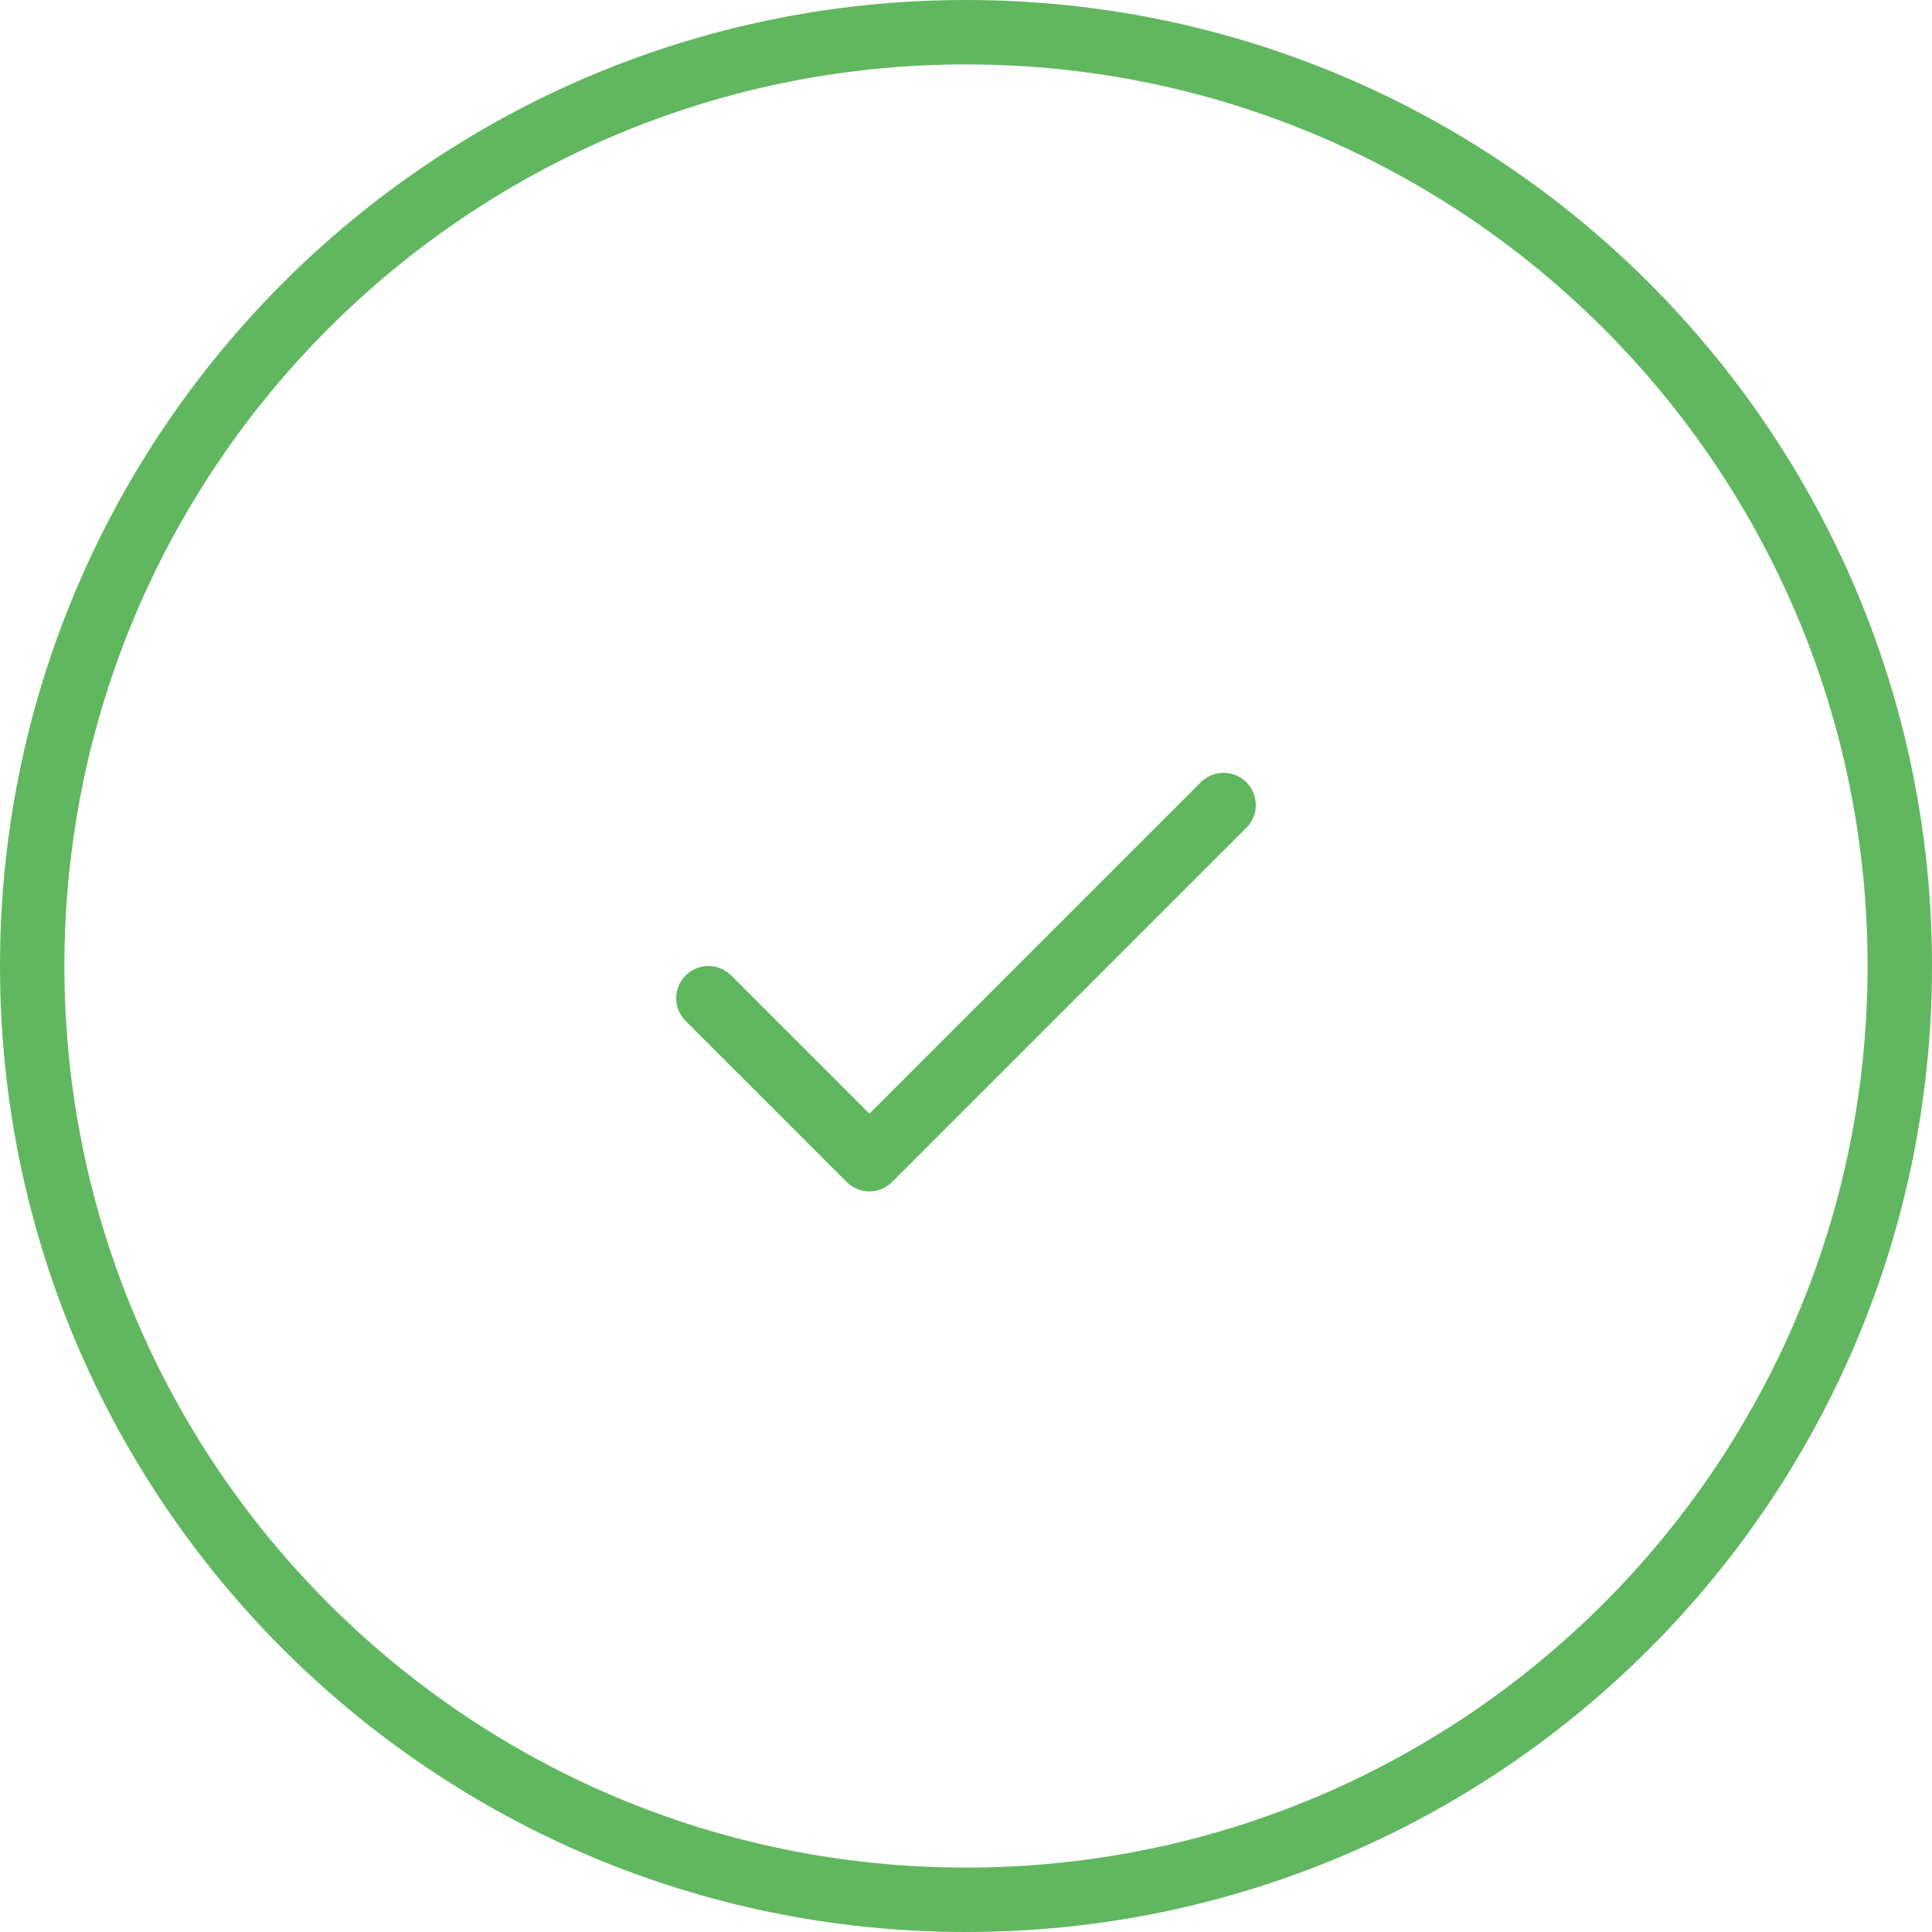
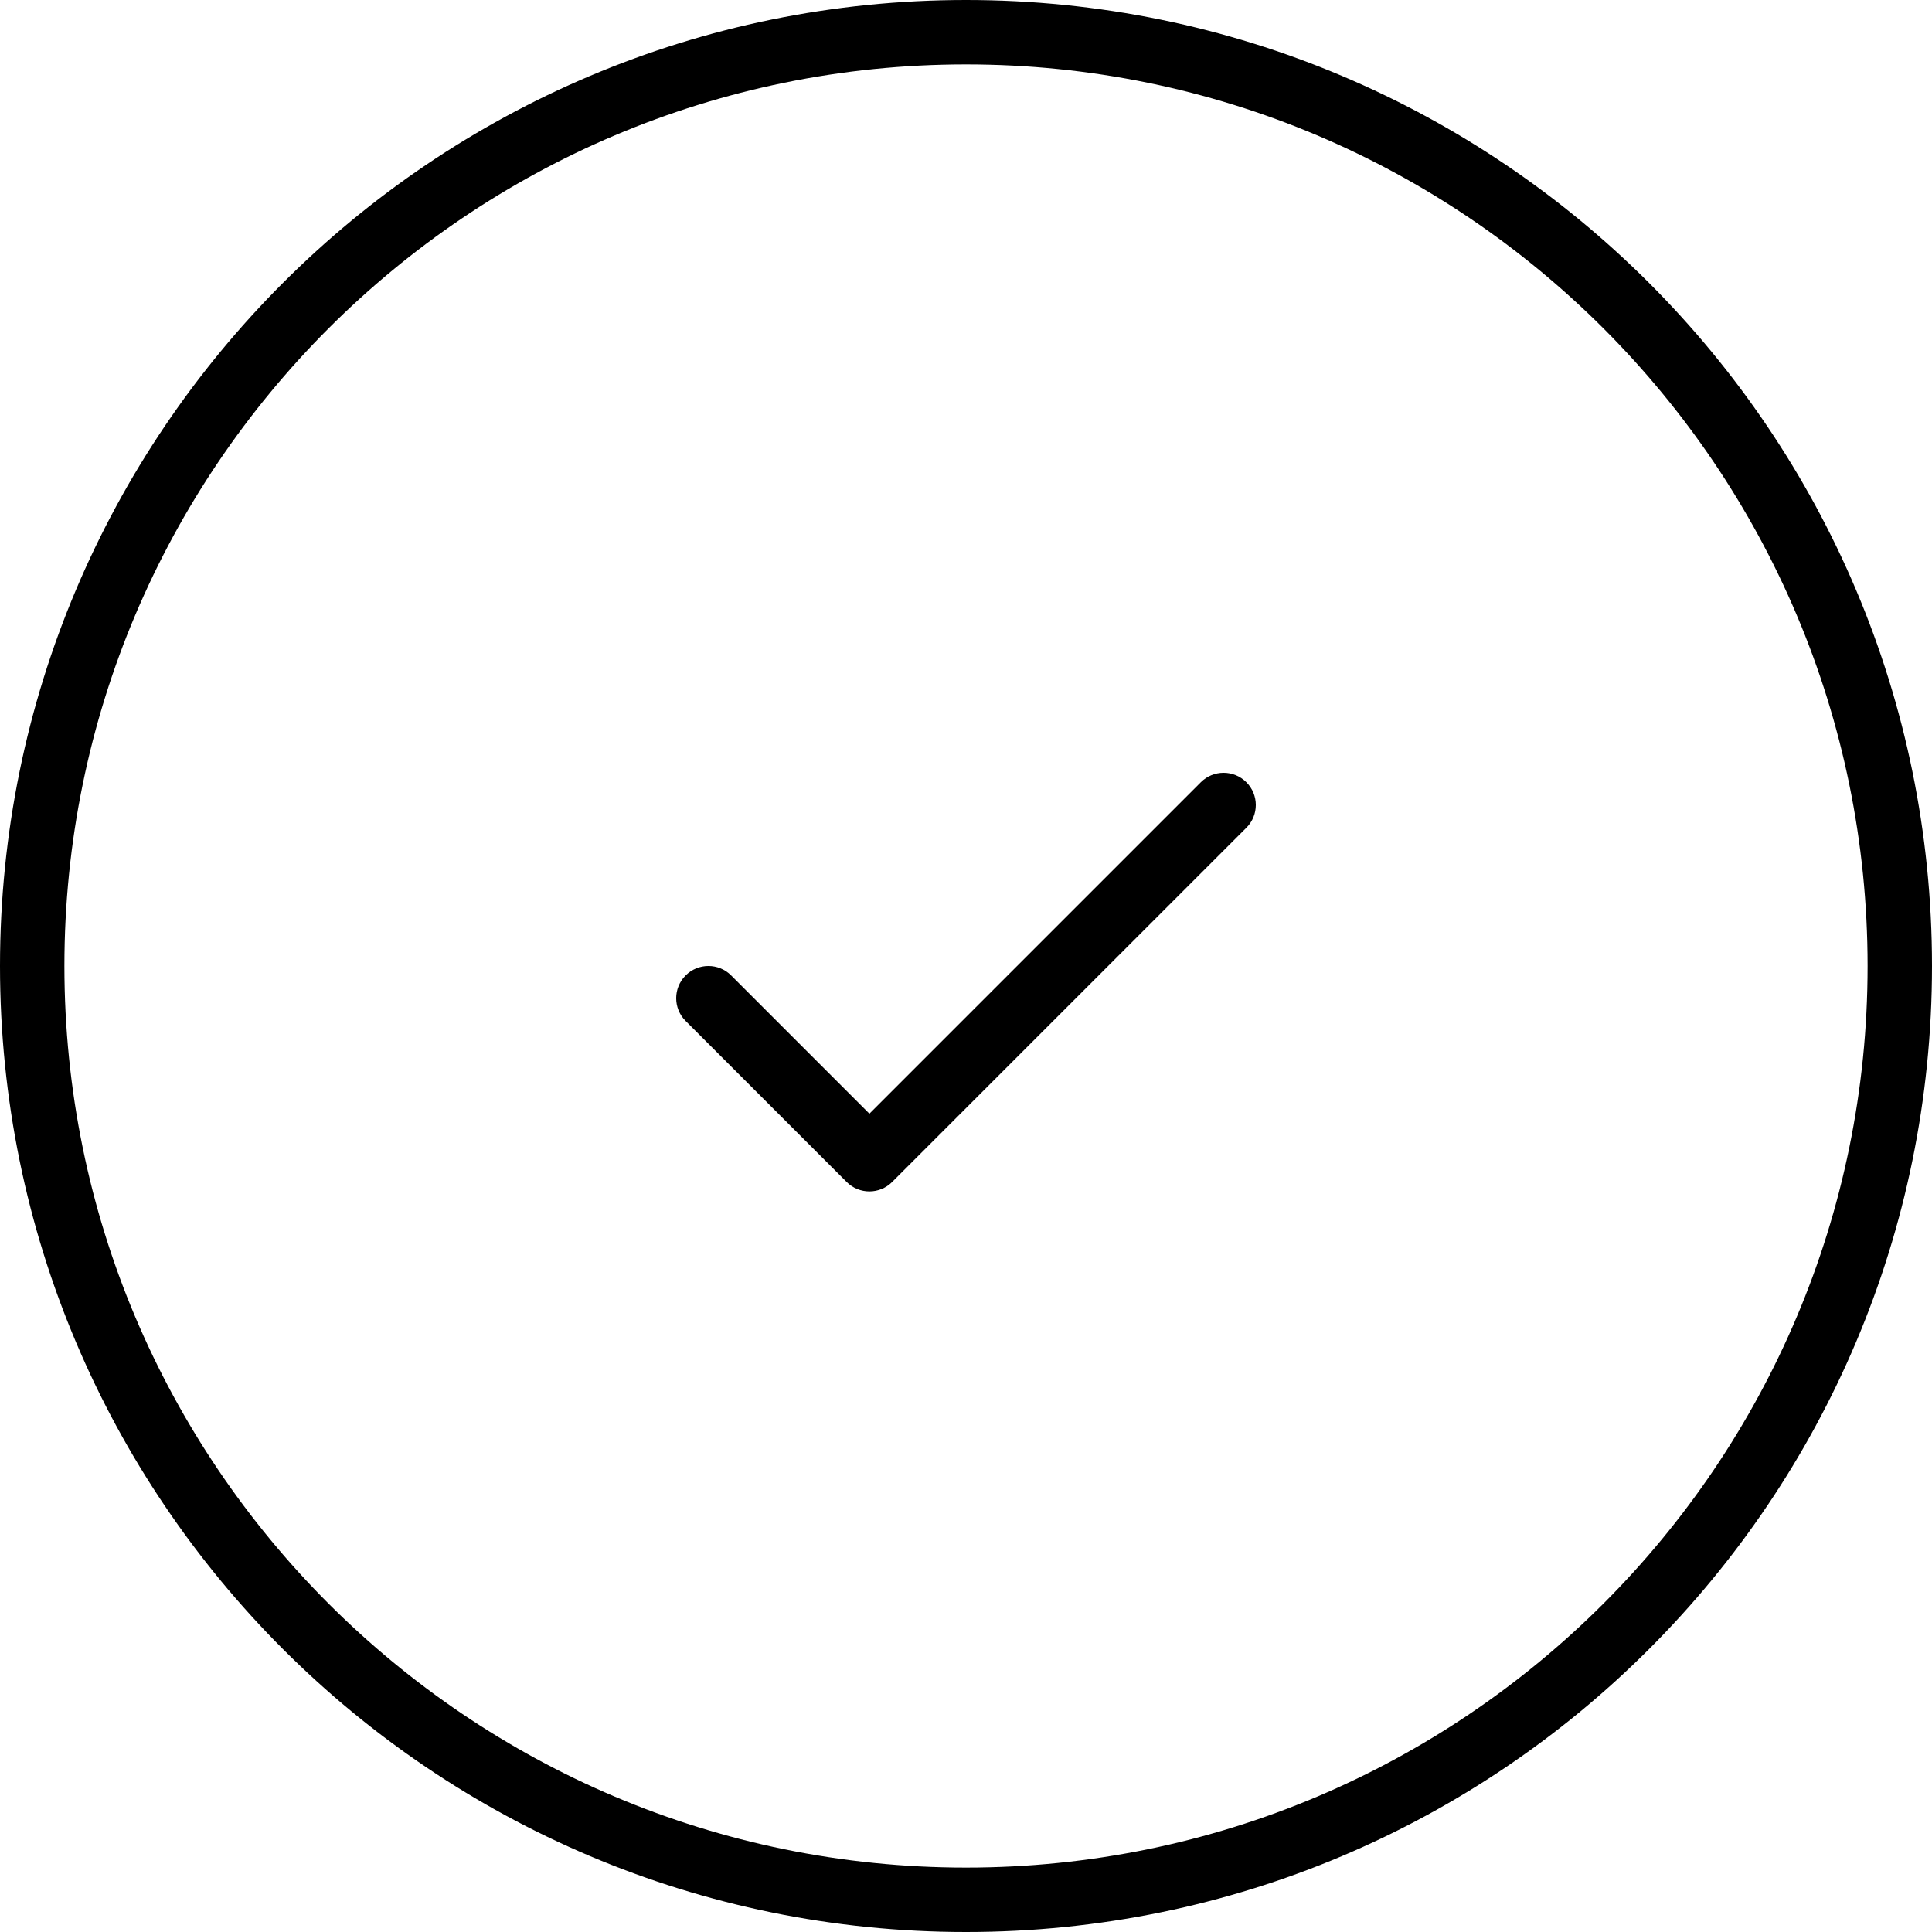
<svg xmlns="http://www.w3.org/2000/svg" width="60" height="60" viewBox="0 0 60 60" fill="none">
-   <path fill-rule="evenodd" clip-rule="evenodd" d="M30 58C45.464 58 58 45.464 58 30C58 14.536 45.464 2 30 2C14.536 2 2 14.536 2 30C2 45.464 14.536 58 30 58ZM30 60C46.569 60 60 46.569 60 30C60 13.431 46.569 0 30 0C13.431 0 0 13.431 0 30C0 46.569 13.431 60 30 60Z" fill="#61B75F" />
-   <path fill-rule="evenodd" clip-rule="evenodd" d="M38.707 24.293C39.098 24.683 39.098 25.317 38.707 25.707L27.707 36.707C27.317 37.098 26.683 37.098 26.293 36.707L21.293 31.707C20.902 31.317 20.902 30.683 21.293 30.293C21.683 29.902 22.317 29.902 22.707 30.293L27 34.586L37.293 24.293C37.683 23.902 38.317 23.902 38.707 24.293Z" fill="#61B75F" />
+   <path fill-rule="evenodd" clip-rule="evenodd" d="M30 58C45.464 58 58 45.464 58 30C58 14.536 45.464 2 30 2C14.536 2 2 14.536 2 30C2 45.464 14.536 58 30 58ZM30 60C46.569 60 60 46.569 60 30C60 13.431 46.569 0 30 0C13.431 0 0 13.431 0 30C0 46.569 13.431 60 30 60Z" fill="black" />
+   <path fill-rule="evenodd" clip-rule="evenodd" d="M38.707 24.293C39.098 24.683 39.098 25.317 38.707 25.707L27.707 36.707C27.317 37.098 26.683 37.098 26.293 36.707L21.293 31.707C20.902 31.317 20.902 30.683 21.293 30.293C21.683 29.902 22.317 29.902 22.707 30.293L27 34.586L37.293 24.293C37.683 23.902 38.317 23.902 38.707 24.293Z" fill="black" />
</svg>
